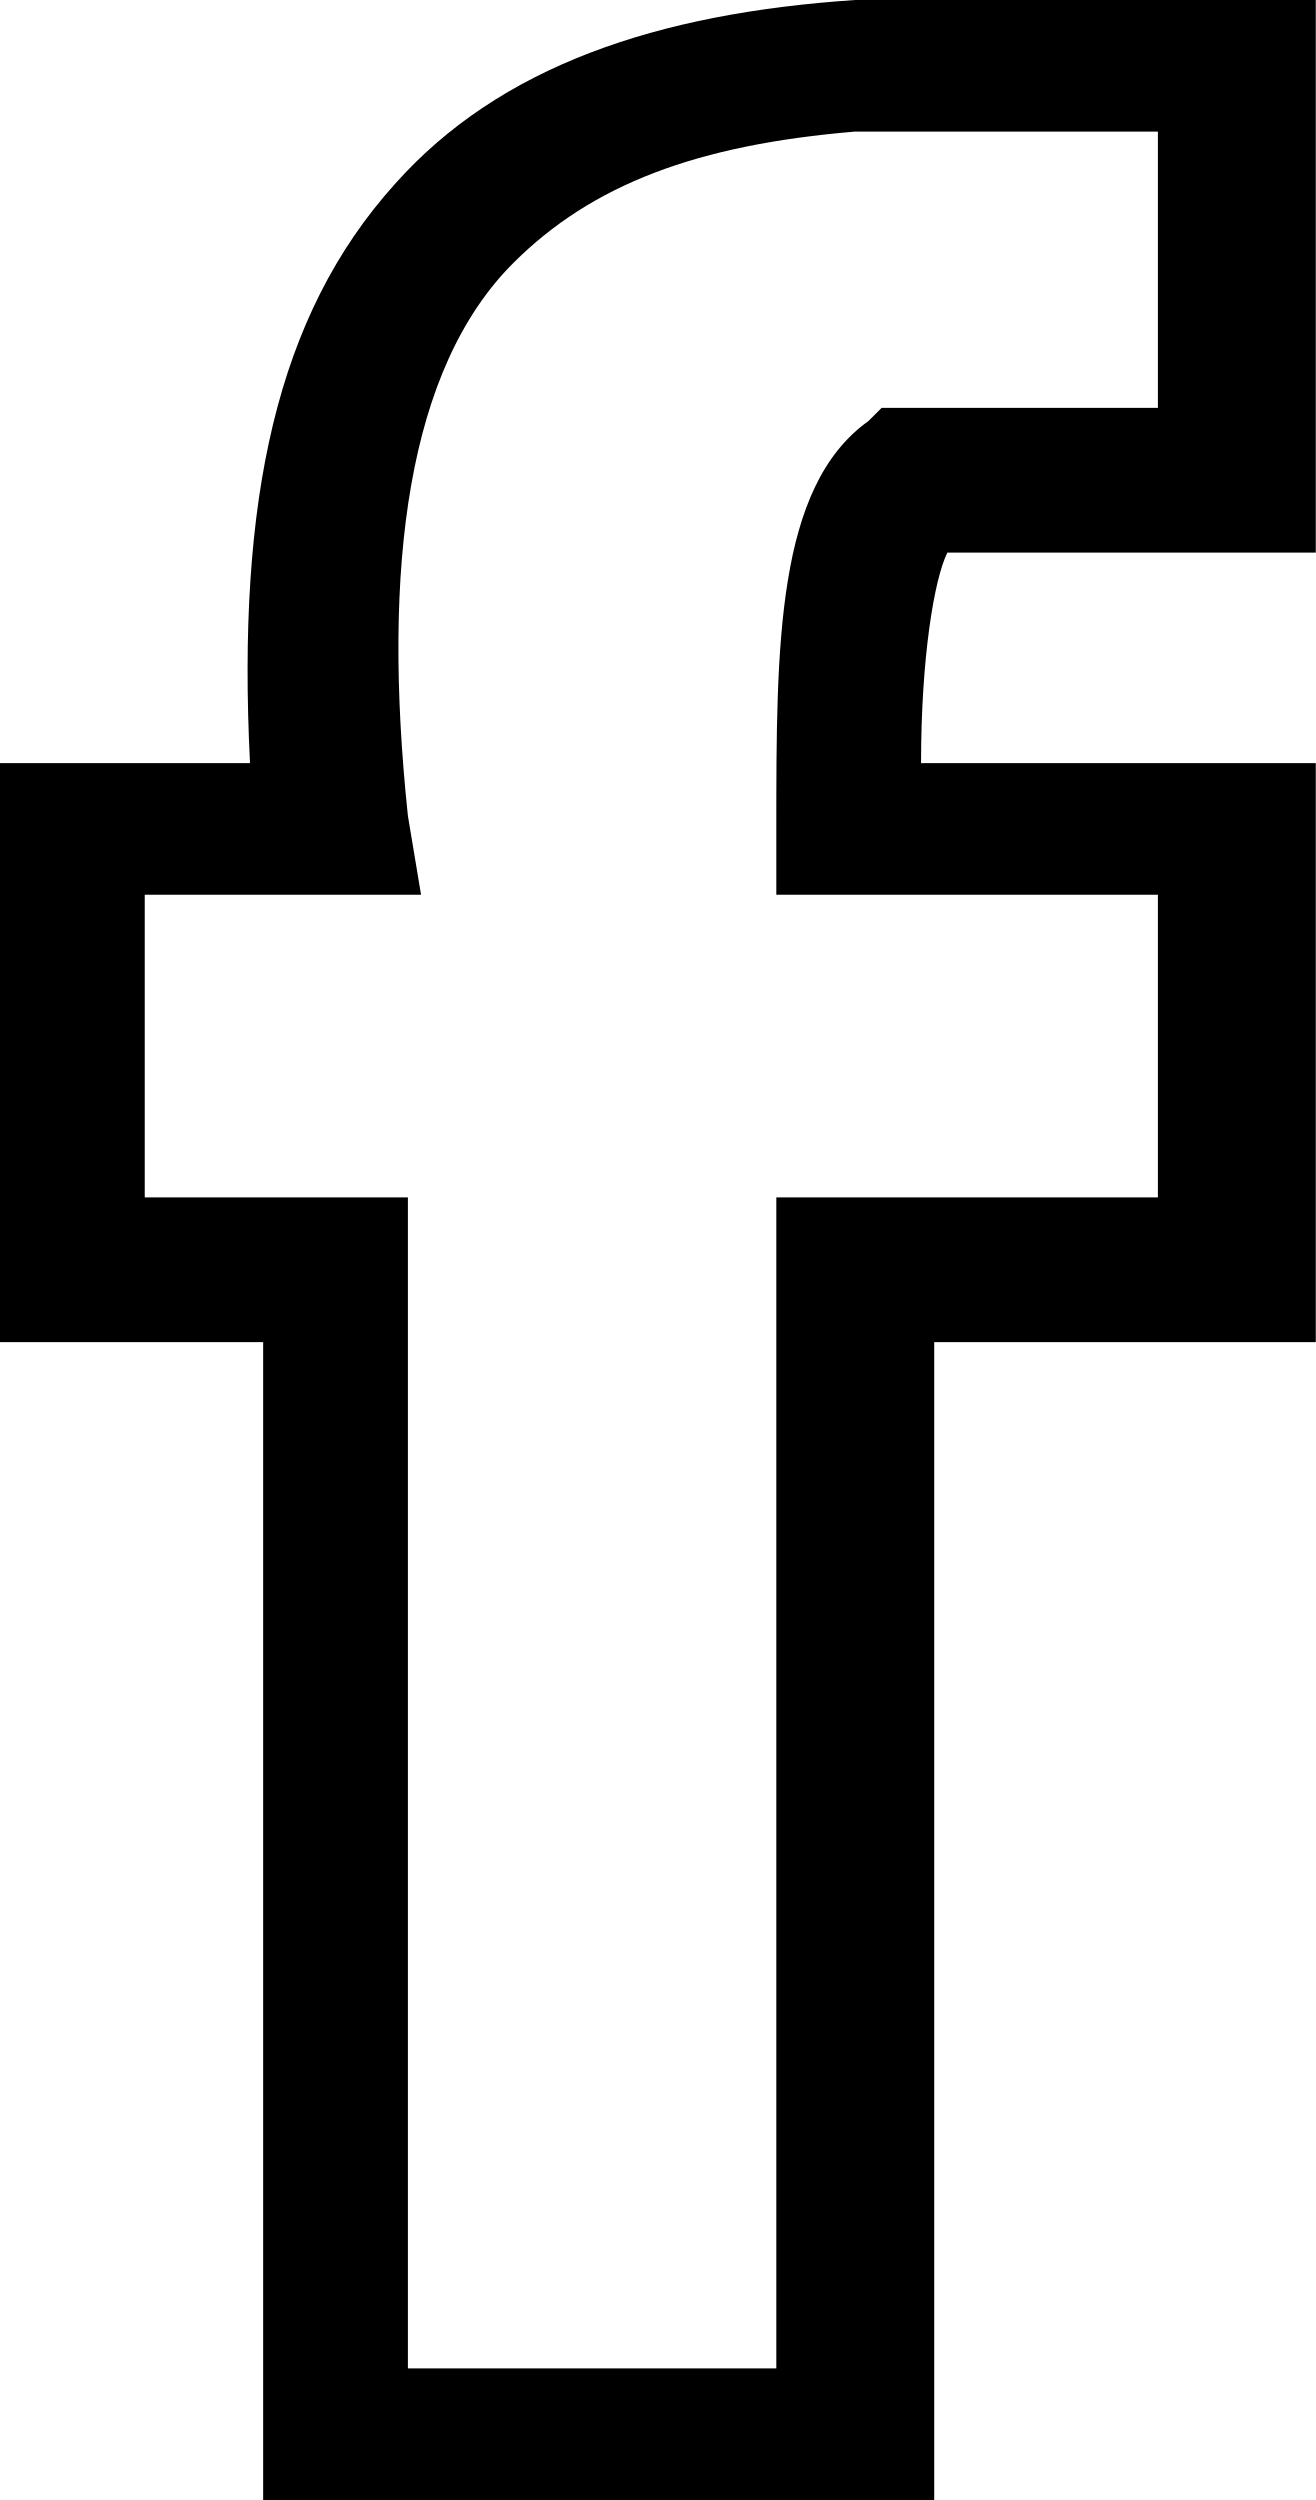
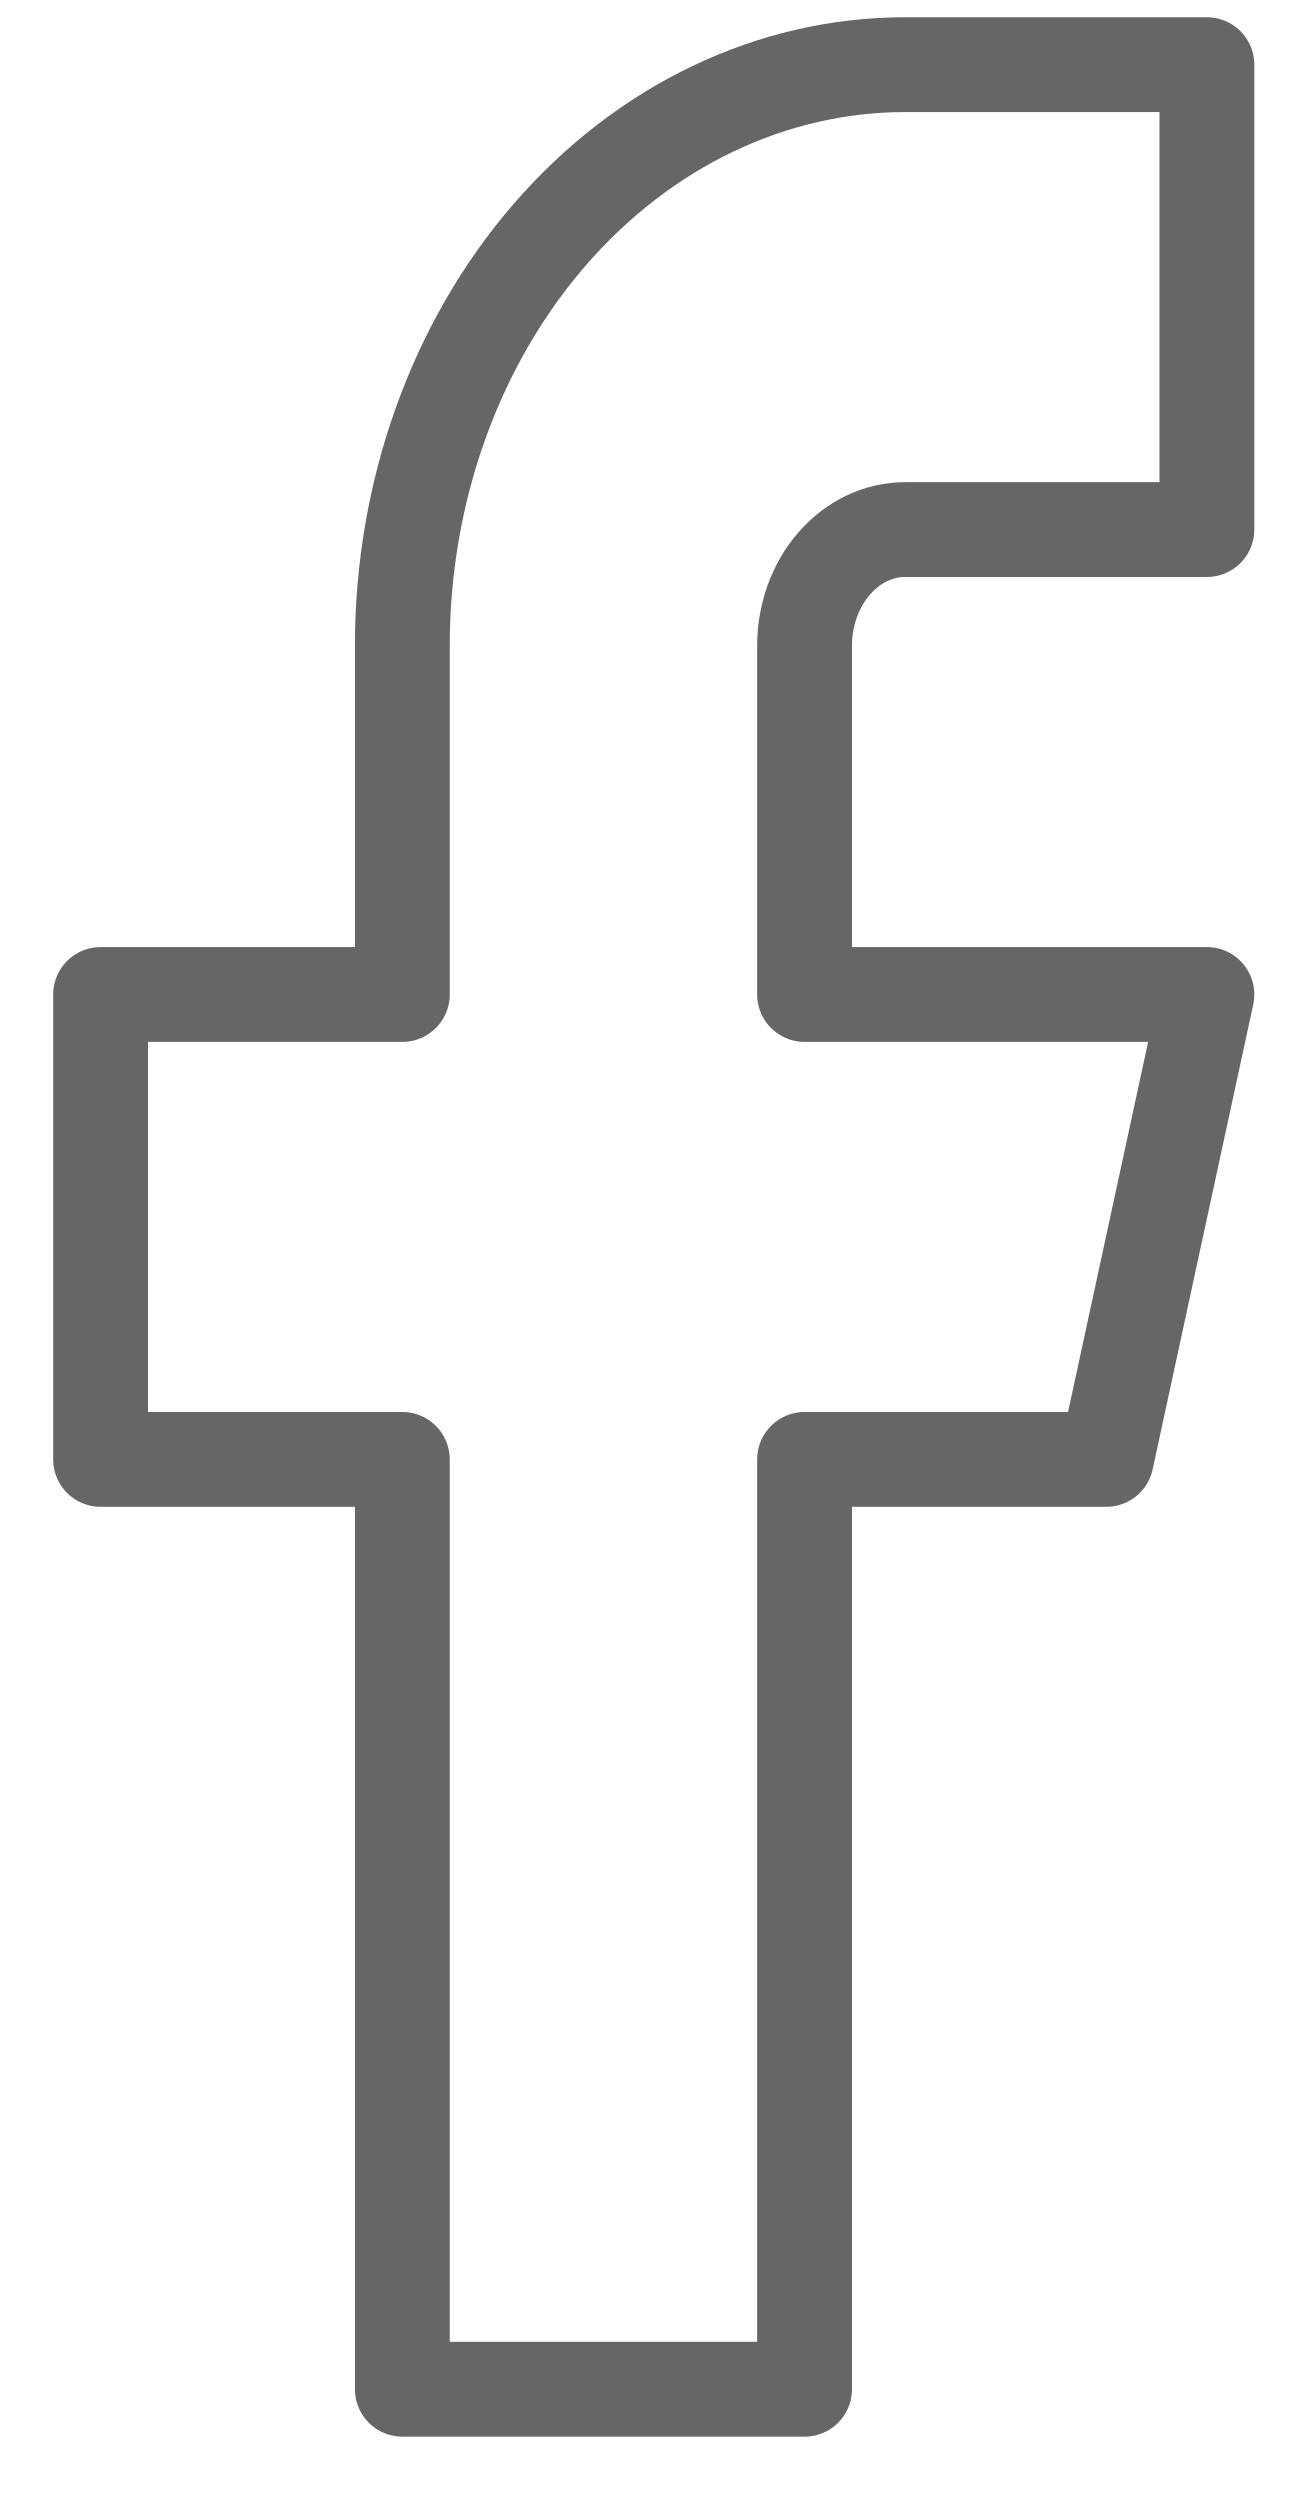
- <svg xmlns="http://www.w3.org/2000/svg" version="1.1" id="Layer_1" x="0px" y="0px" viewBox="0 0 10 19" style="enable-background:new 0 0 10 19;" xml:space="preserve">
-   <path d="M7.1,19H2v-8.8H0V5.8h1.9C1.8,3.8,2.1,2.4,3,1.4C3.8,0.5,5,0.1,6.5,0H10v4.2H7.2C7.1,4.4,7,5,7,5.8h3v4.4H7.1V19z M3.1,18     h2.8V9.1h2.9V6.8H5.9V6.3c0-1.4,0-2.6,0.7-3.1l0.1-0.1h2.1V1H6.5c-1.2,0.1-2,0.4-2.6,1c-0.8,0.8-1,2.3-0.8,4.2l0.1,0.6H1.1v2.3h2V18     z" />
+ <svg xmlns="http://www.w3.org/2000/svg" width="15" height="29" viewBox="0 0 15 29" fill="none">
+   <path d="M14 0.75H10.5C8.953 0.75 7.469 1.46 6.375 2.724C5.281 3.988 4.667 5.703 4.667 7.491V11.536H1.167V16.929H4.667V27.715H9.333V16.929H12.833L14 11.536H9.333V7.491C9.333 7.133 9.456 6.791 9.675 6.538C9.894 6.285 10.191 6.143 10.5 6.143H14V0.75Z" stroke="#666666" stroke-width="1.1" stroke-linecap="round" stroke-linejoin="round" />
</svg>
